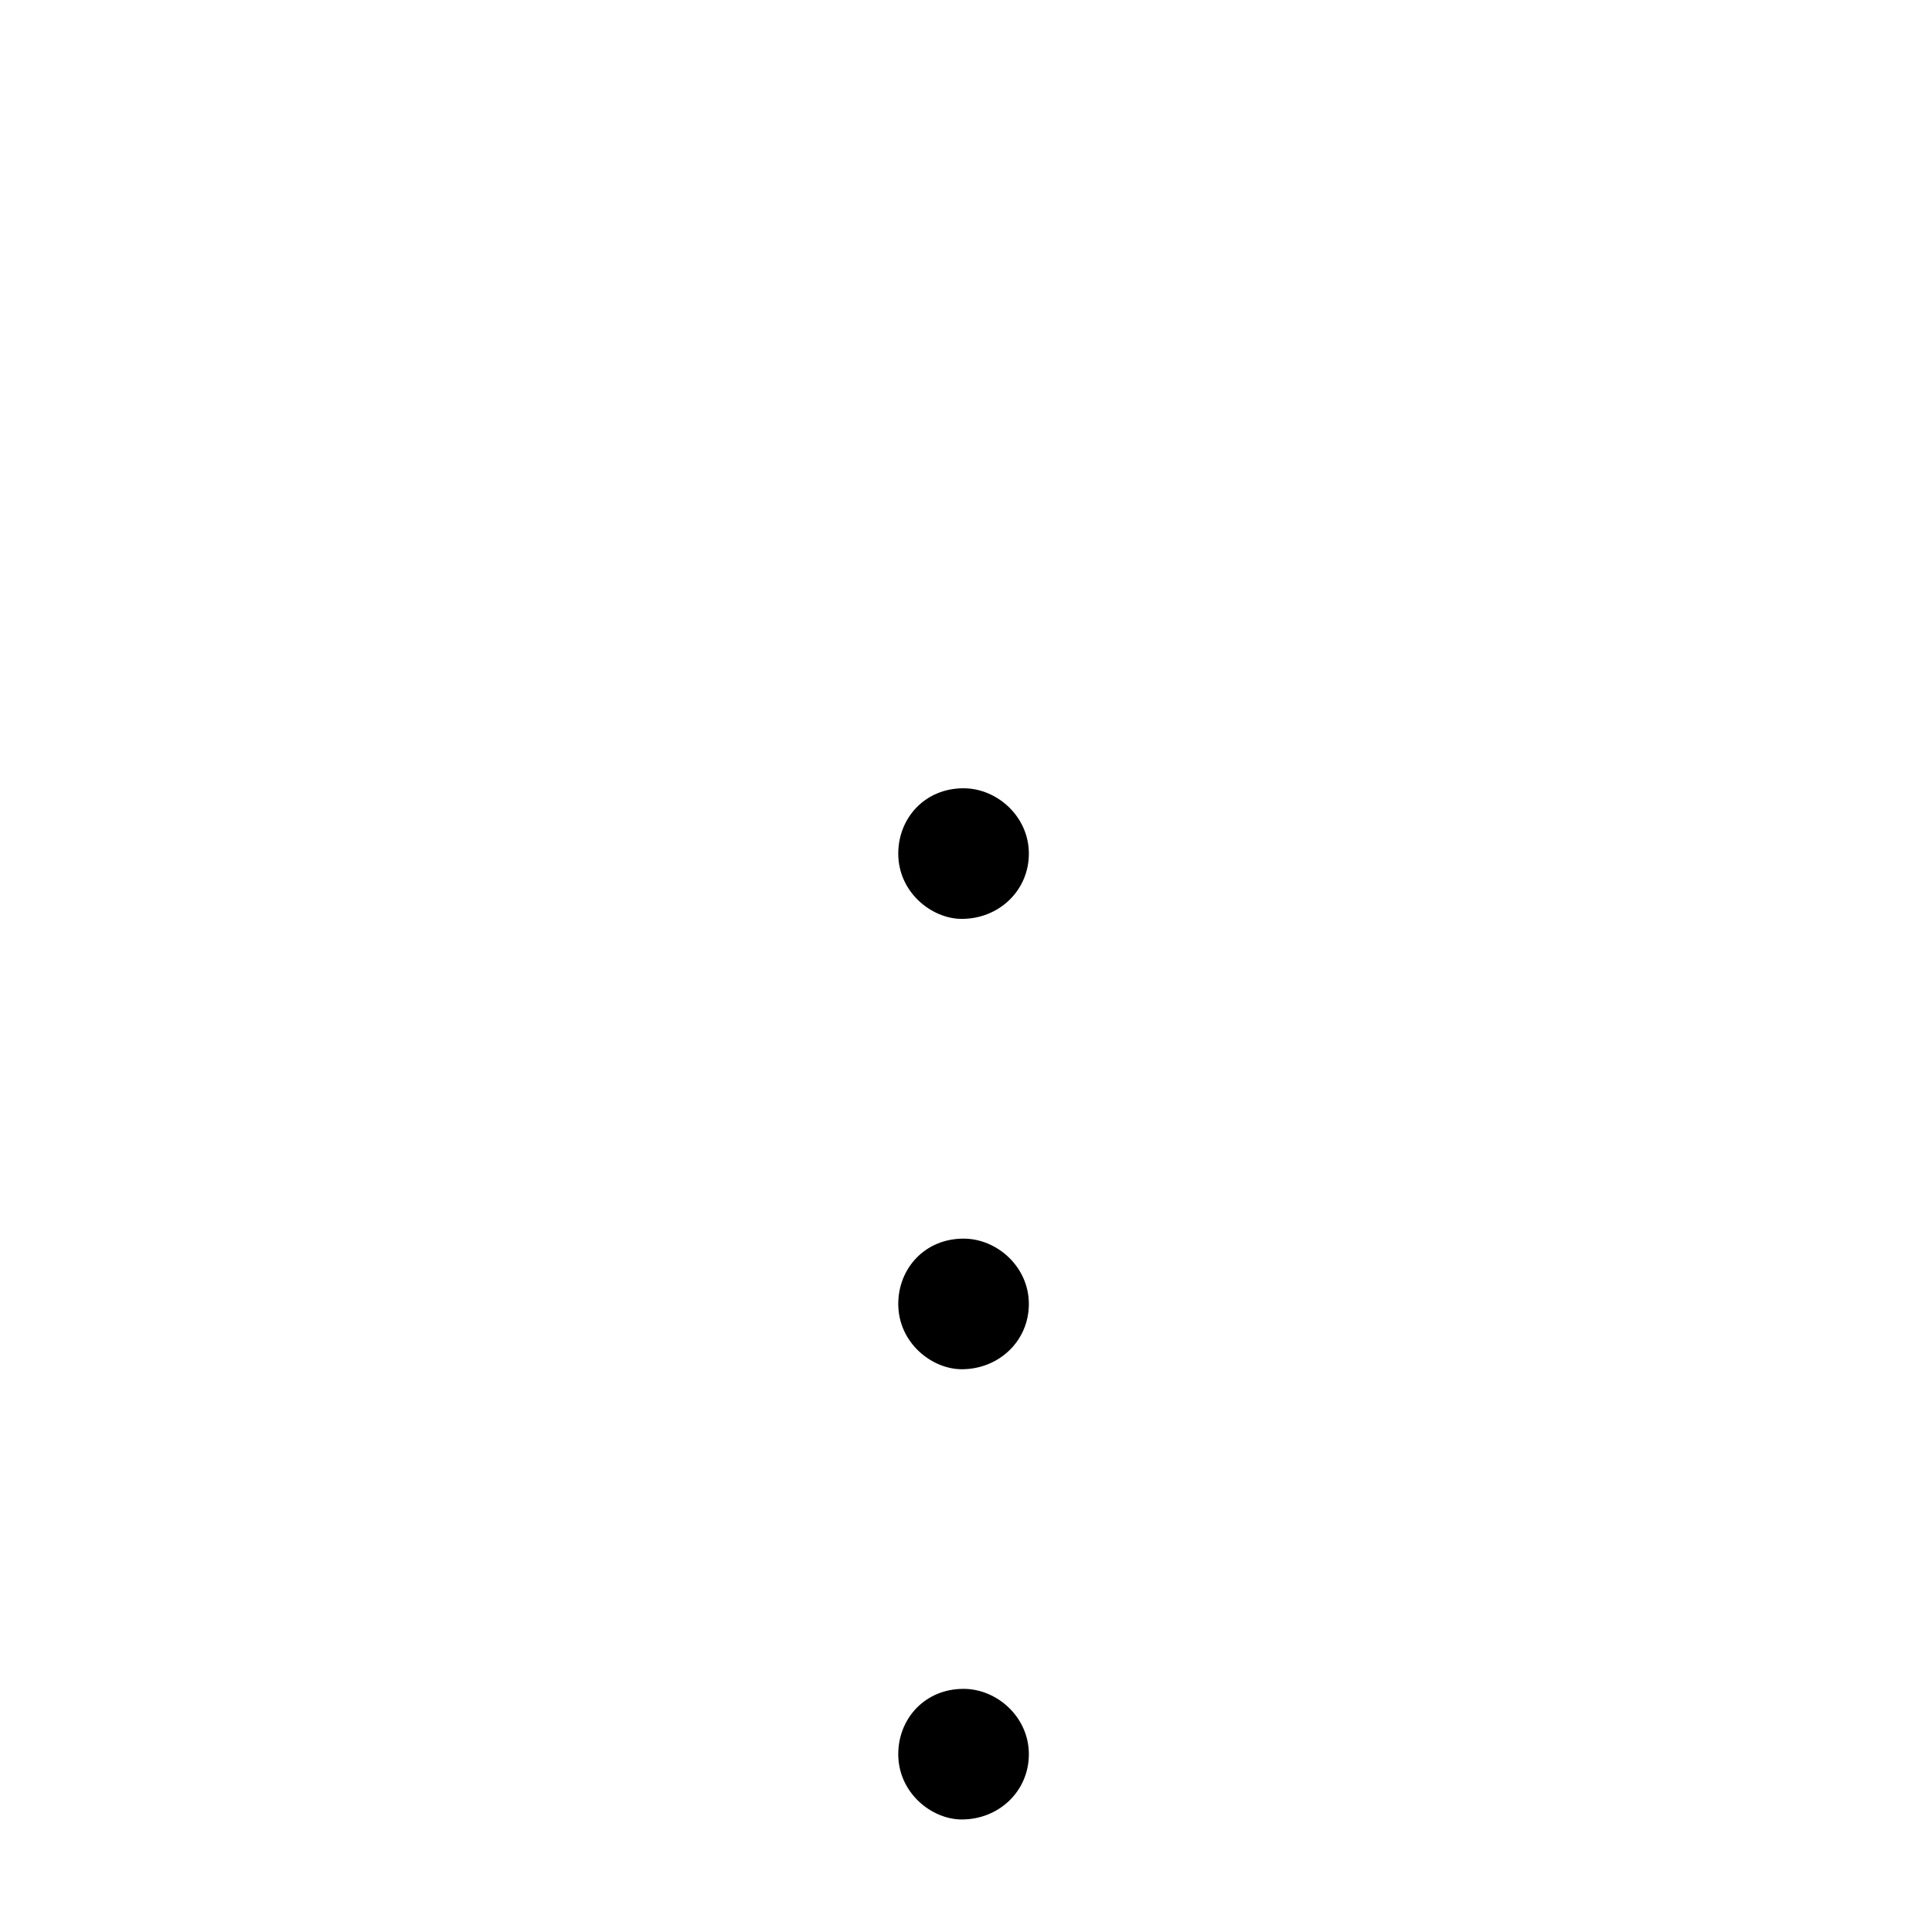
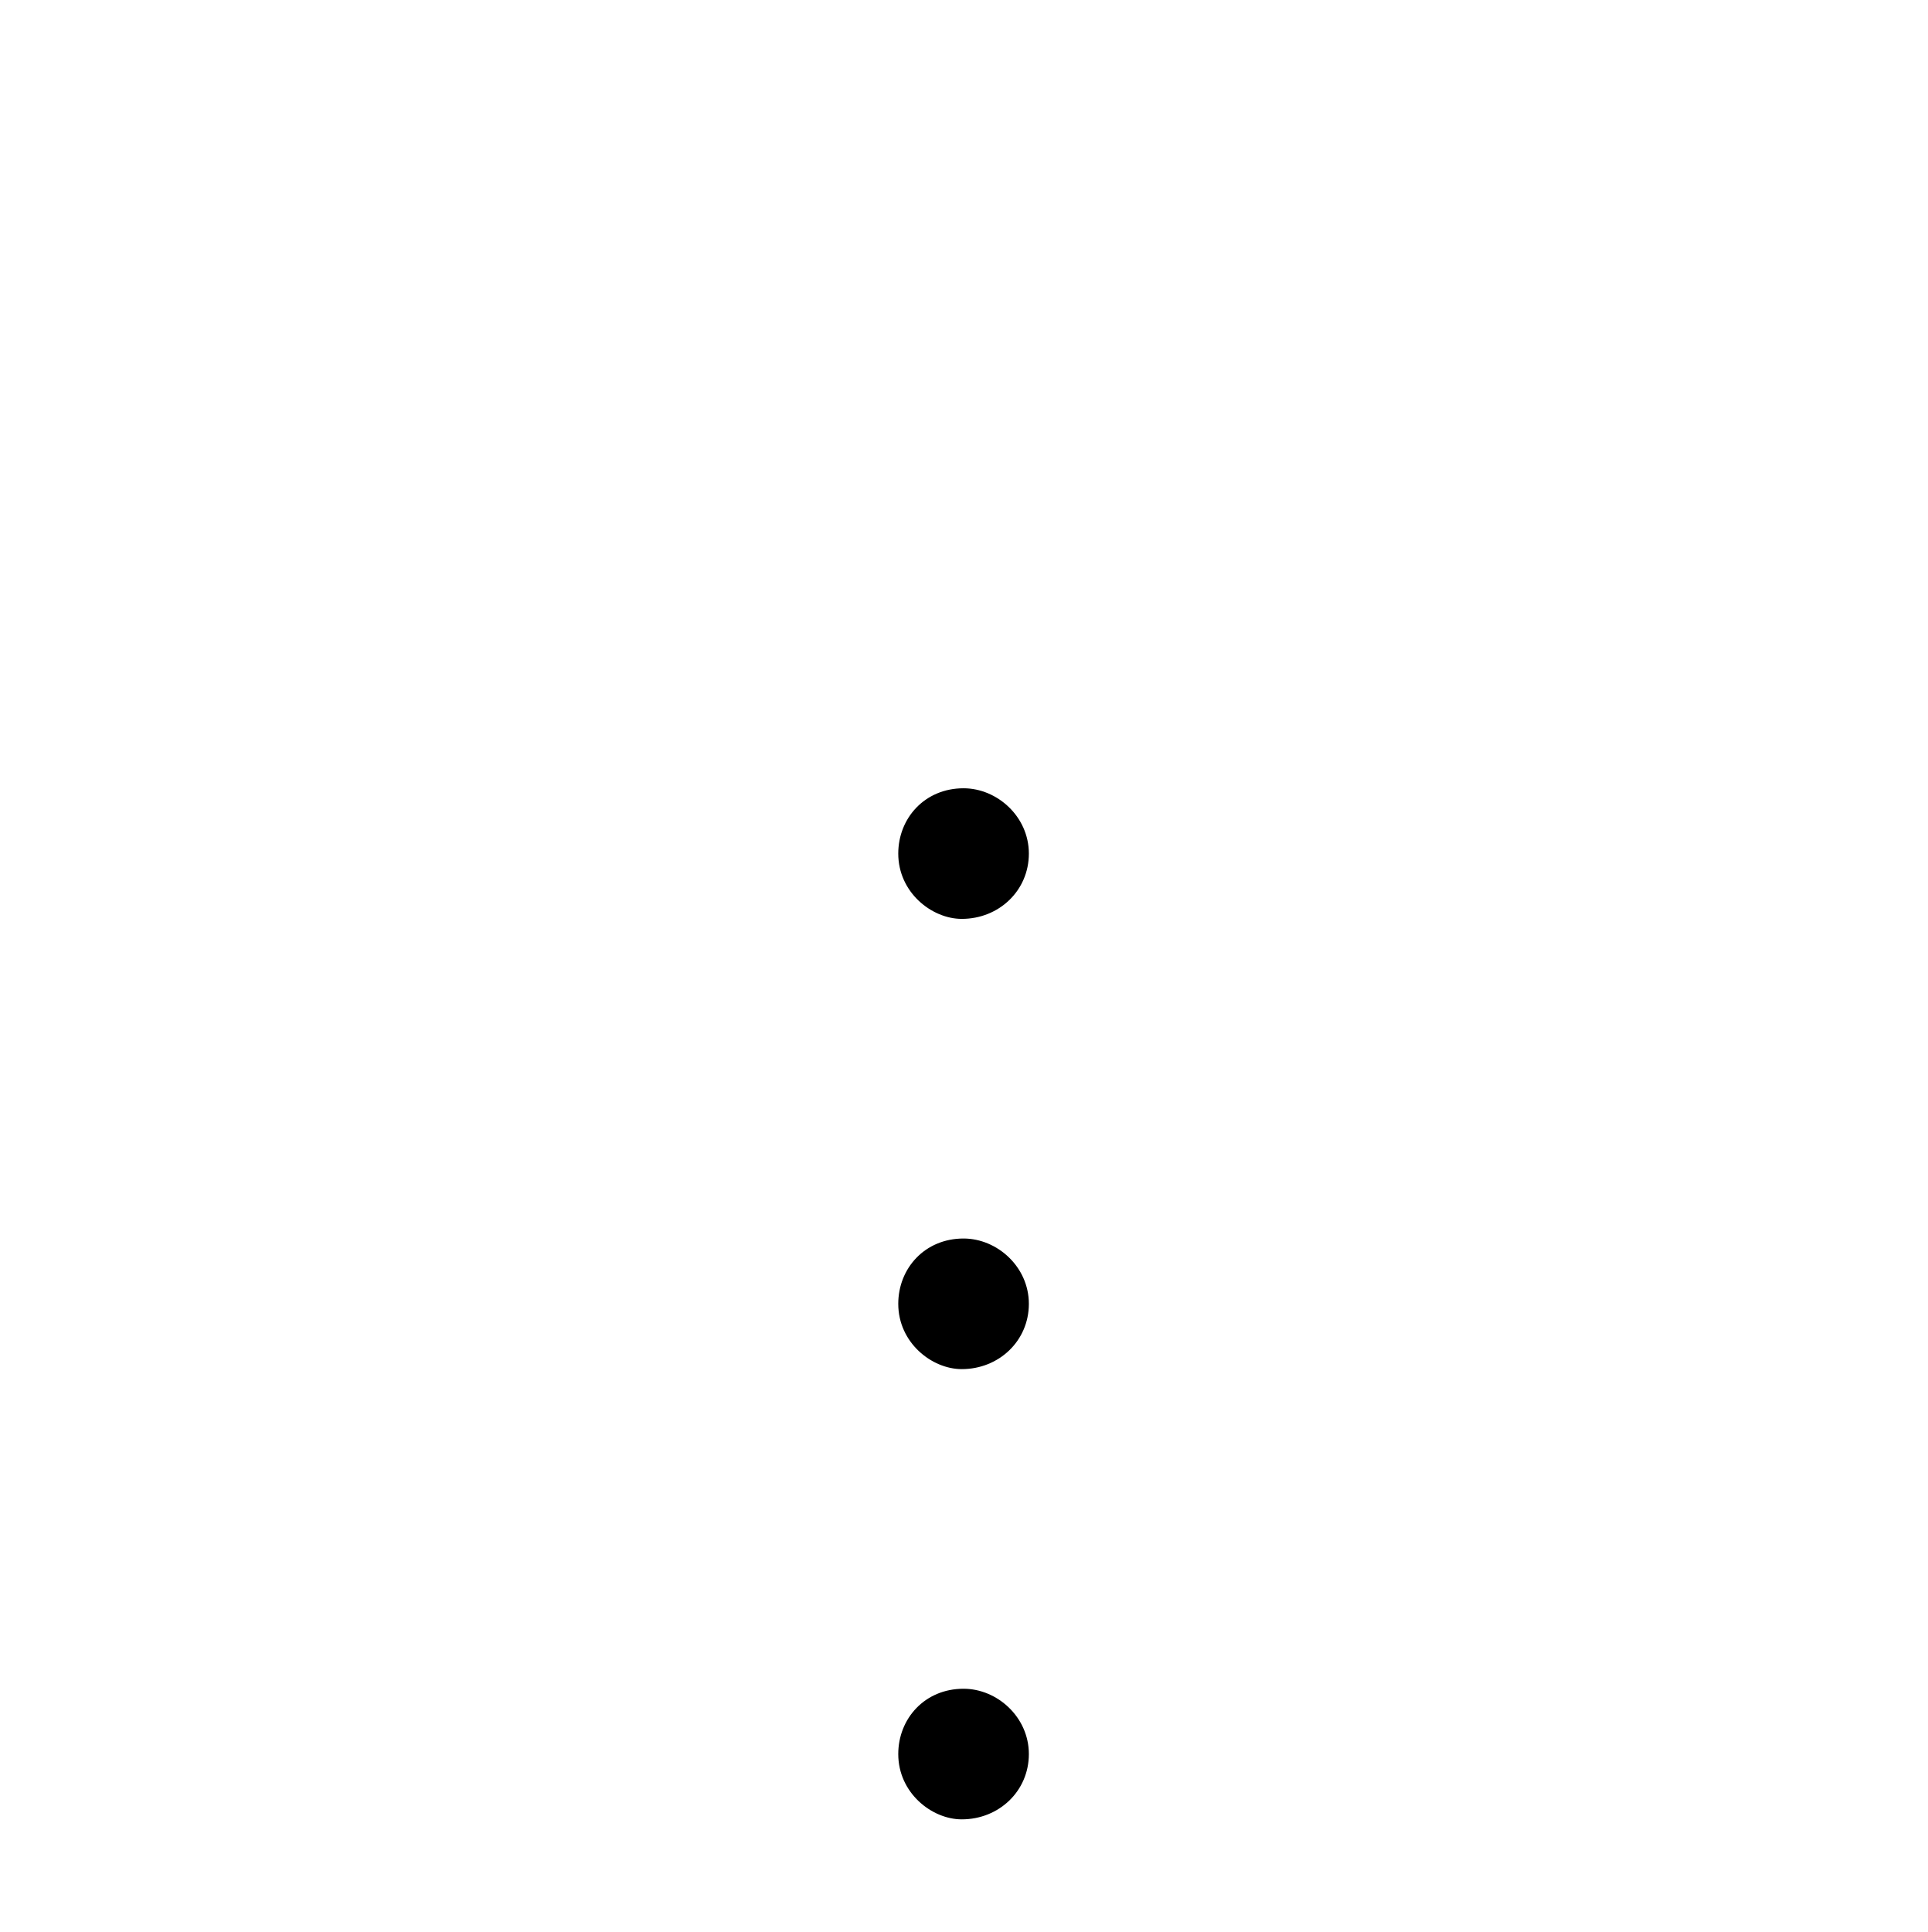
<svg xmlns="http://www.w3.org/2000/svg" xmlns:xlink="http://www.w3.org/1999/xlink" width="17.06pt" height="17.1pt" viewBox="0 0 17.06 17.1" version="1.1">
  <defs>
    <g>
      <symbol overflow="visible" id="glyph0-0">
        <path style="stroke:none;" d="" />
      </symbol>
      <symbol overflow="visible" id="glyph0-1">
        <path style="stroke:none;" d="M 2.203 -0.578 C 2.203 -0.906 1.922 -1.156 1.625 -1.156 C 1.281 -1.156 1.047 -0.891 1.047 -0.578 C 1.047 -0.234 1.344 0 1.609 0 C 1.938 0 2.203 -0.25 2.203 -0.578 Z M 2.203 -0.578 " />
      </symbol>
    </g>
  </defs>
  <g id="surface1">
    <g style="fill:rgb(0%,0%,0%);fill-opacity:1;">
      <use xlink:href="#glyph0-1" x="6.904" y="8.133" />
    </g>
    <g style="fill:rgb(0%,0%,0%);fill-opacity:1;">
-       <use xlink:href="#glyph0-1" x="6.904" y="12.119" />
+       <use xlink:href="#glyph0-1" x="6.904" y="12.118" />
    </g>
    <g style="fill:rgb(0%,0%,0%);fill-opacity:1;">
-       <use xlink:href="#glyph0-1" x="6.904" y="16.104" />
+       <use xlink:href="#glyph0-1" x="6.904" y="16.103" />
    </g>
  </g>
</svg>
